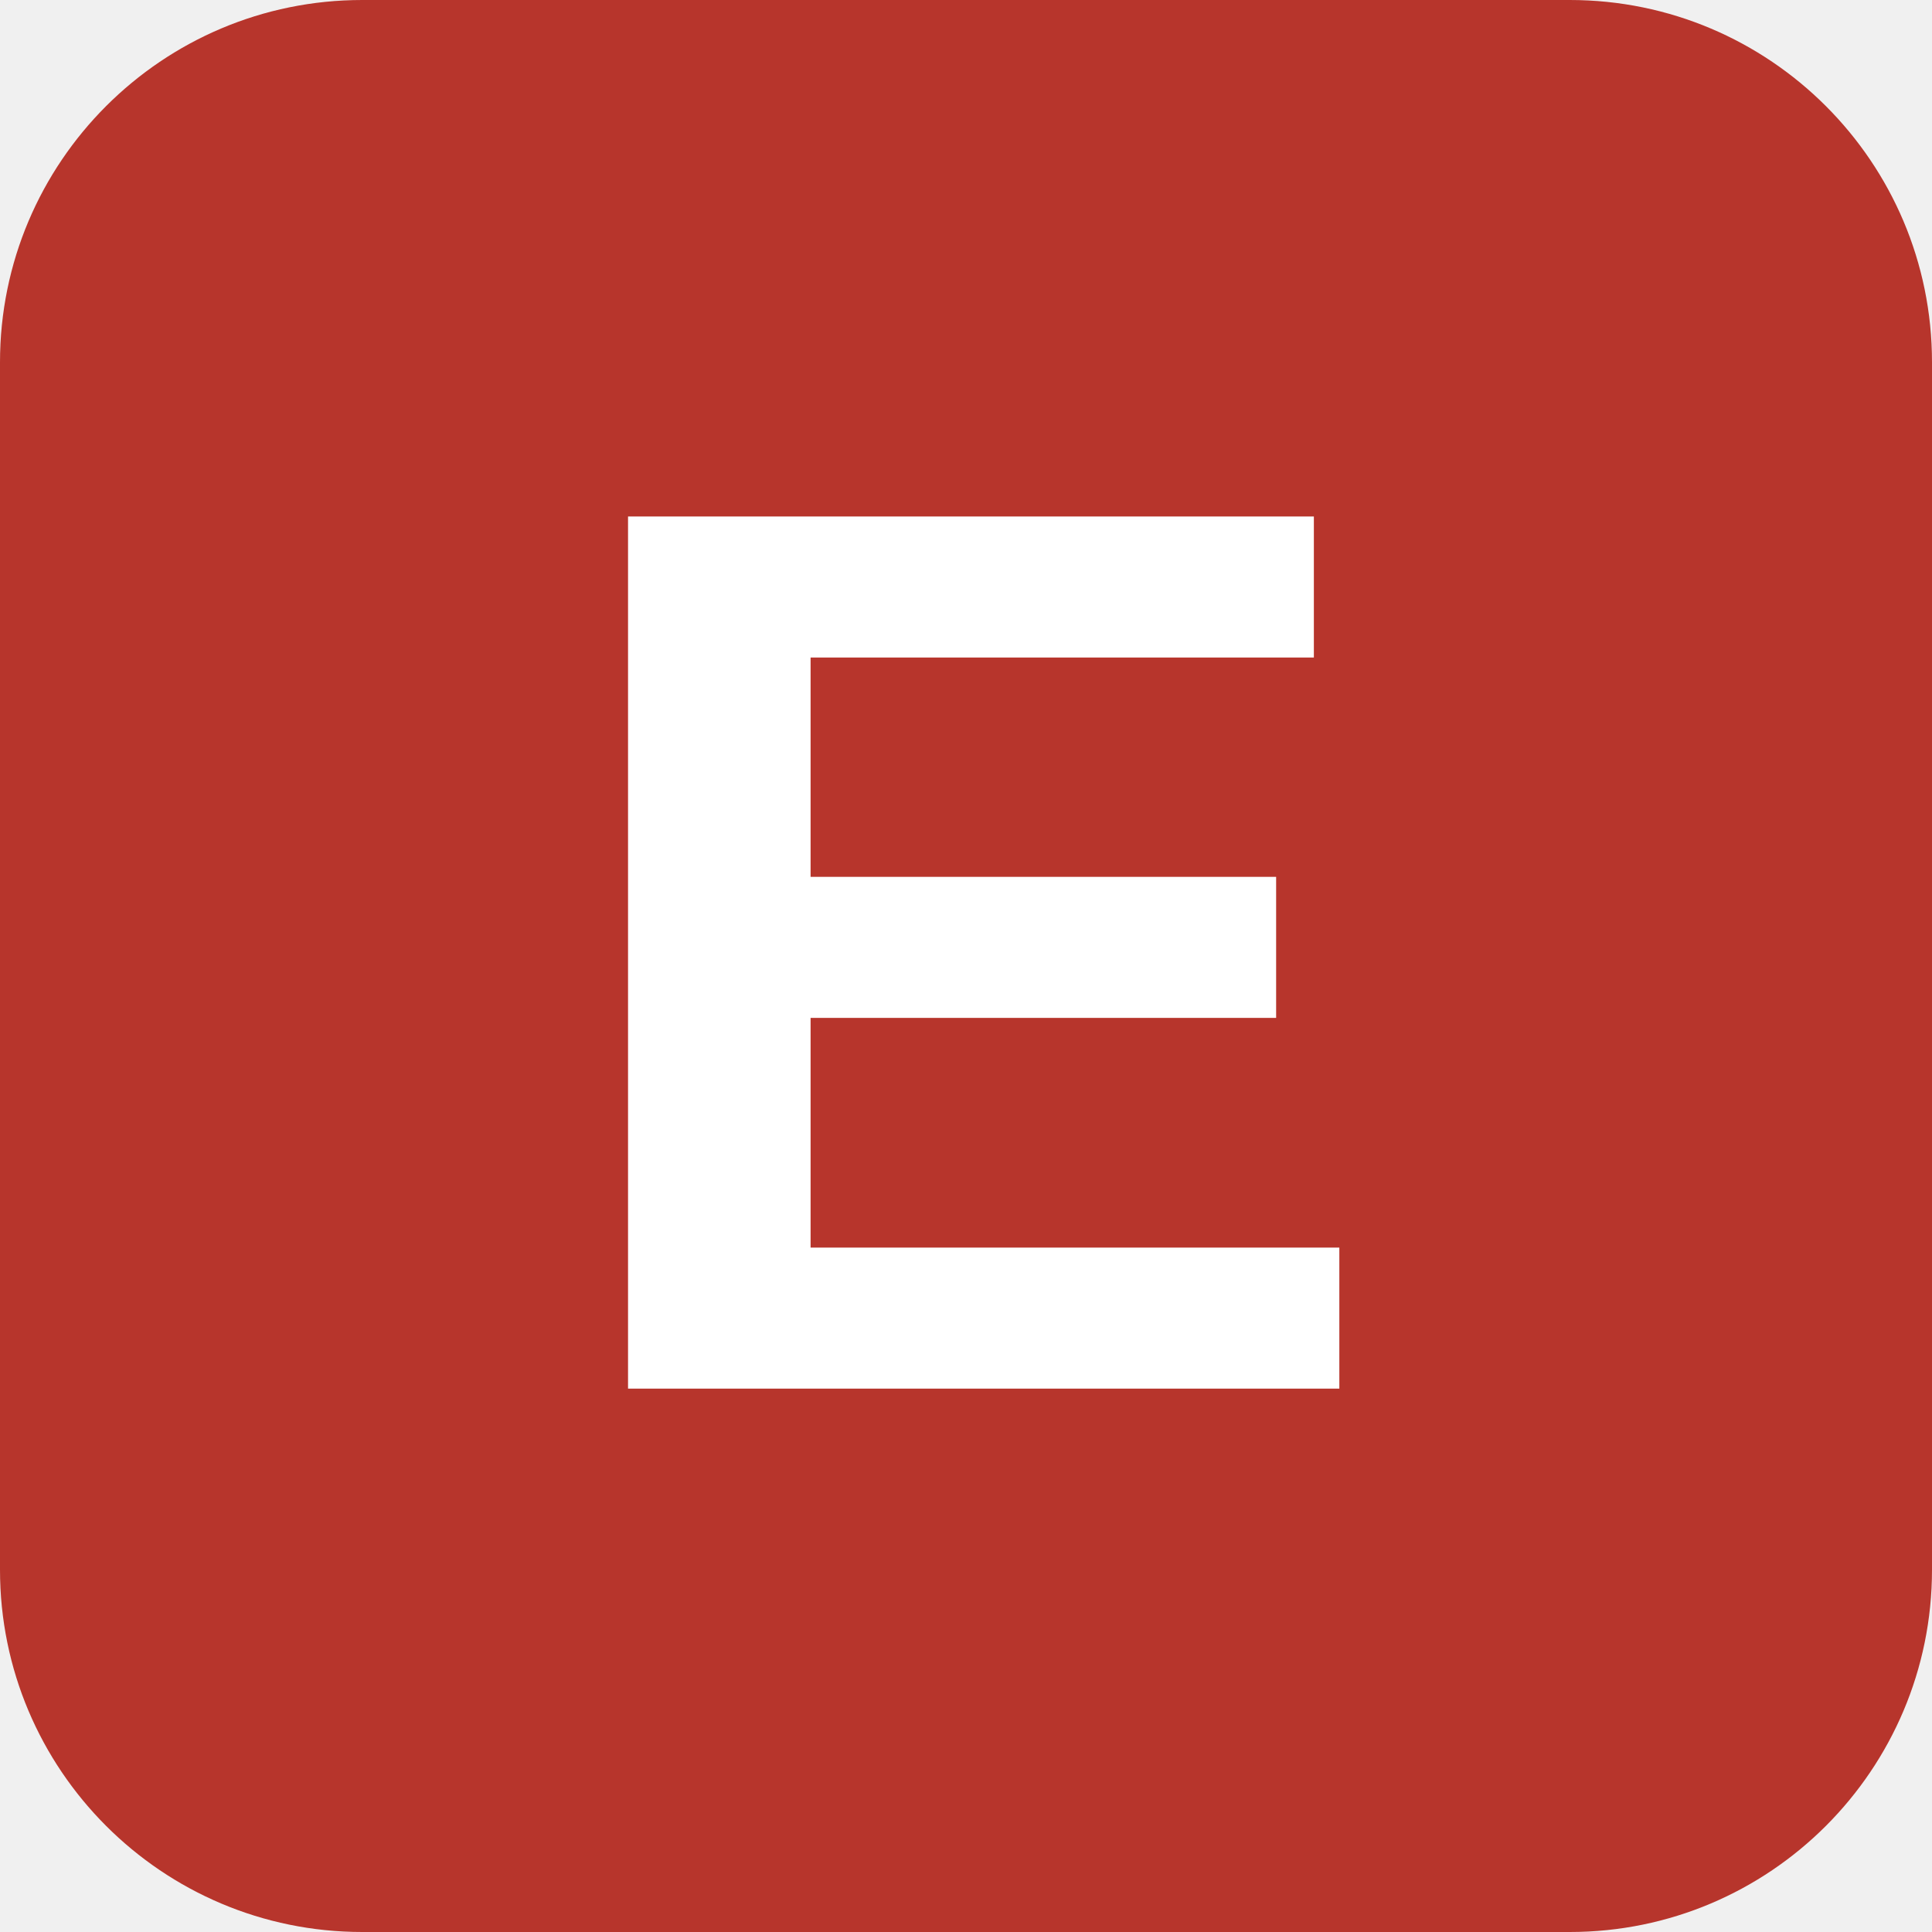
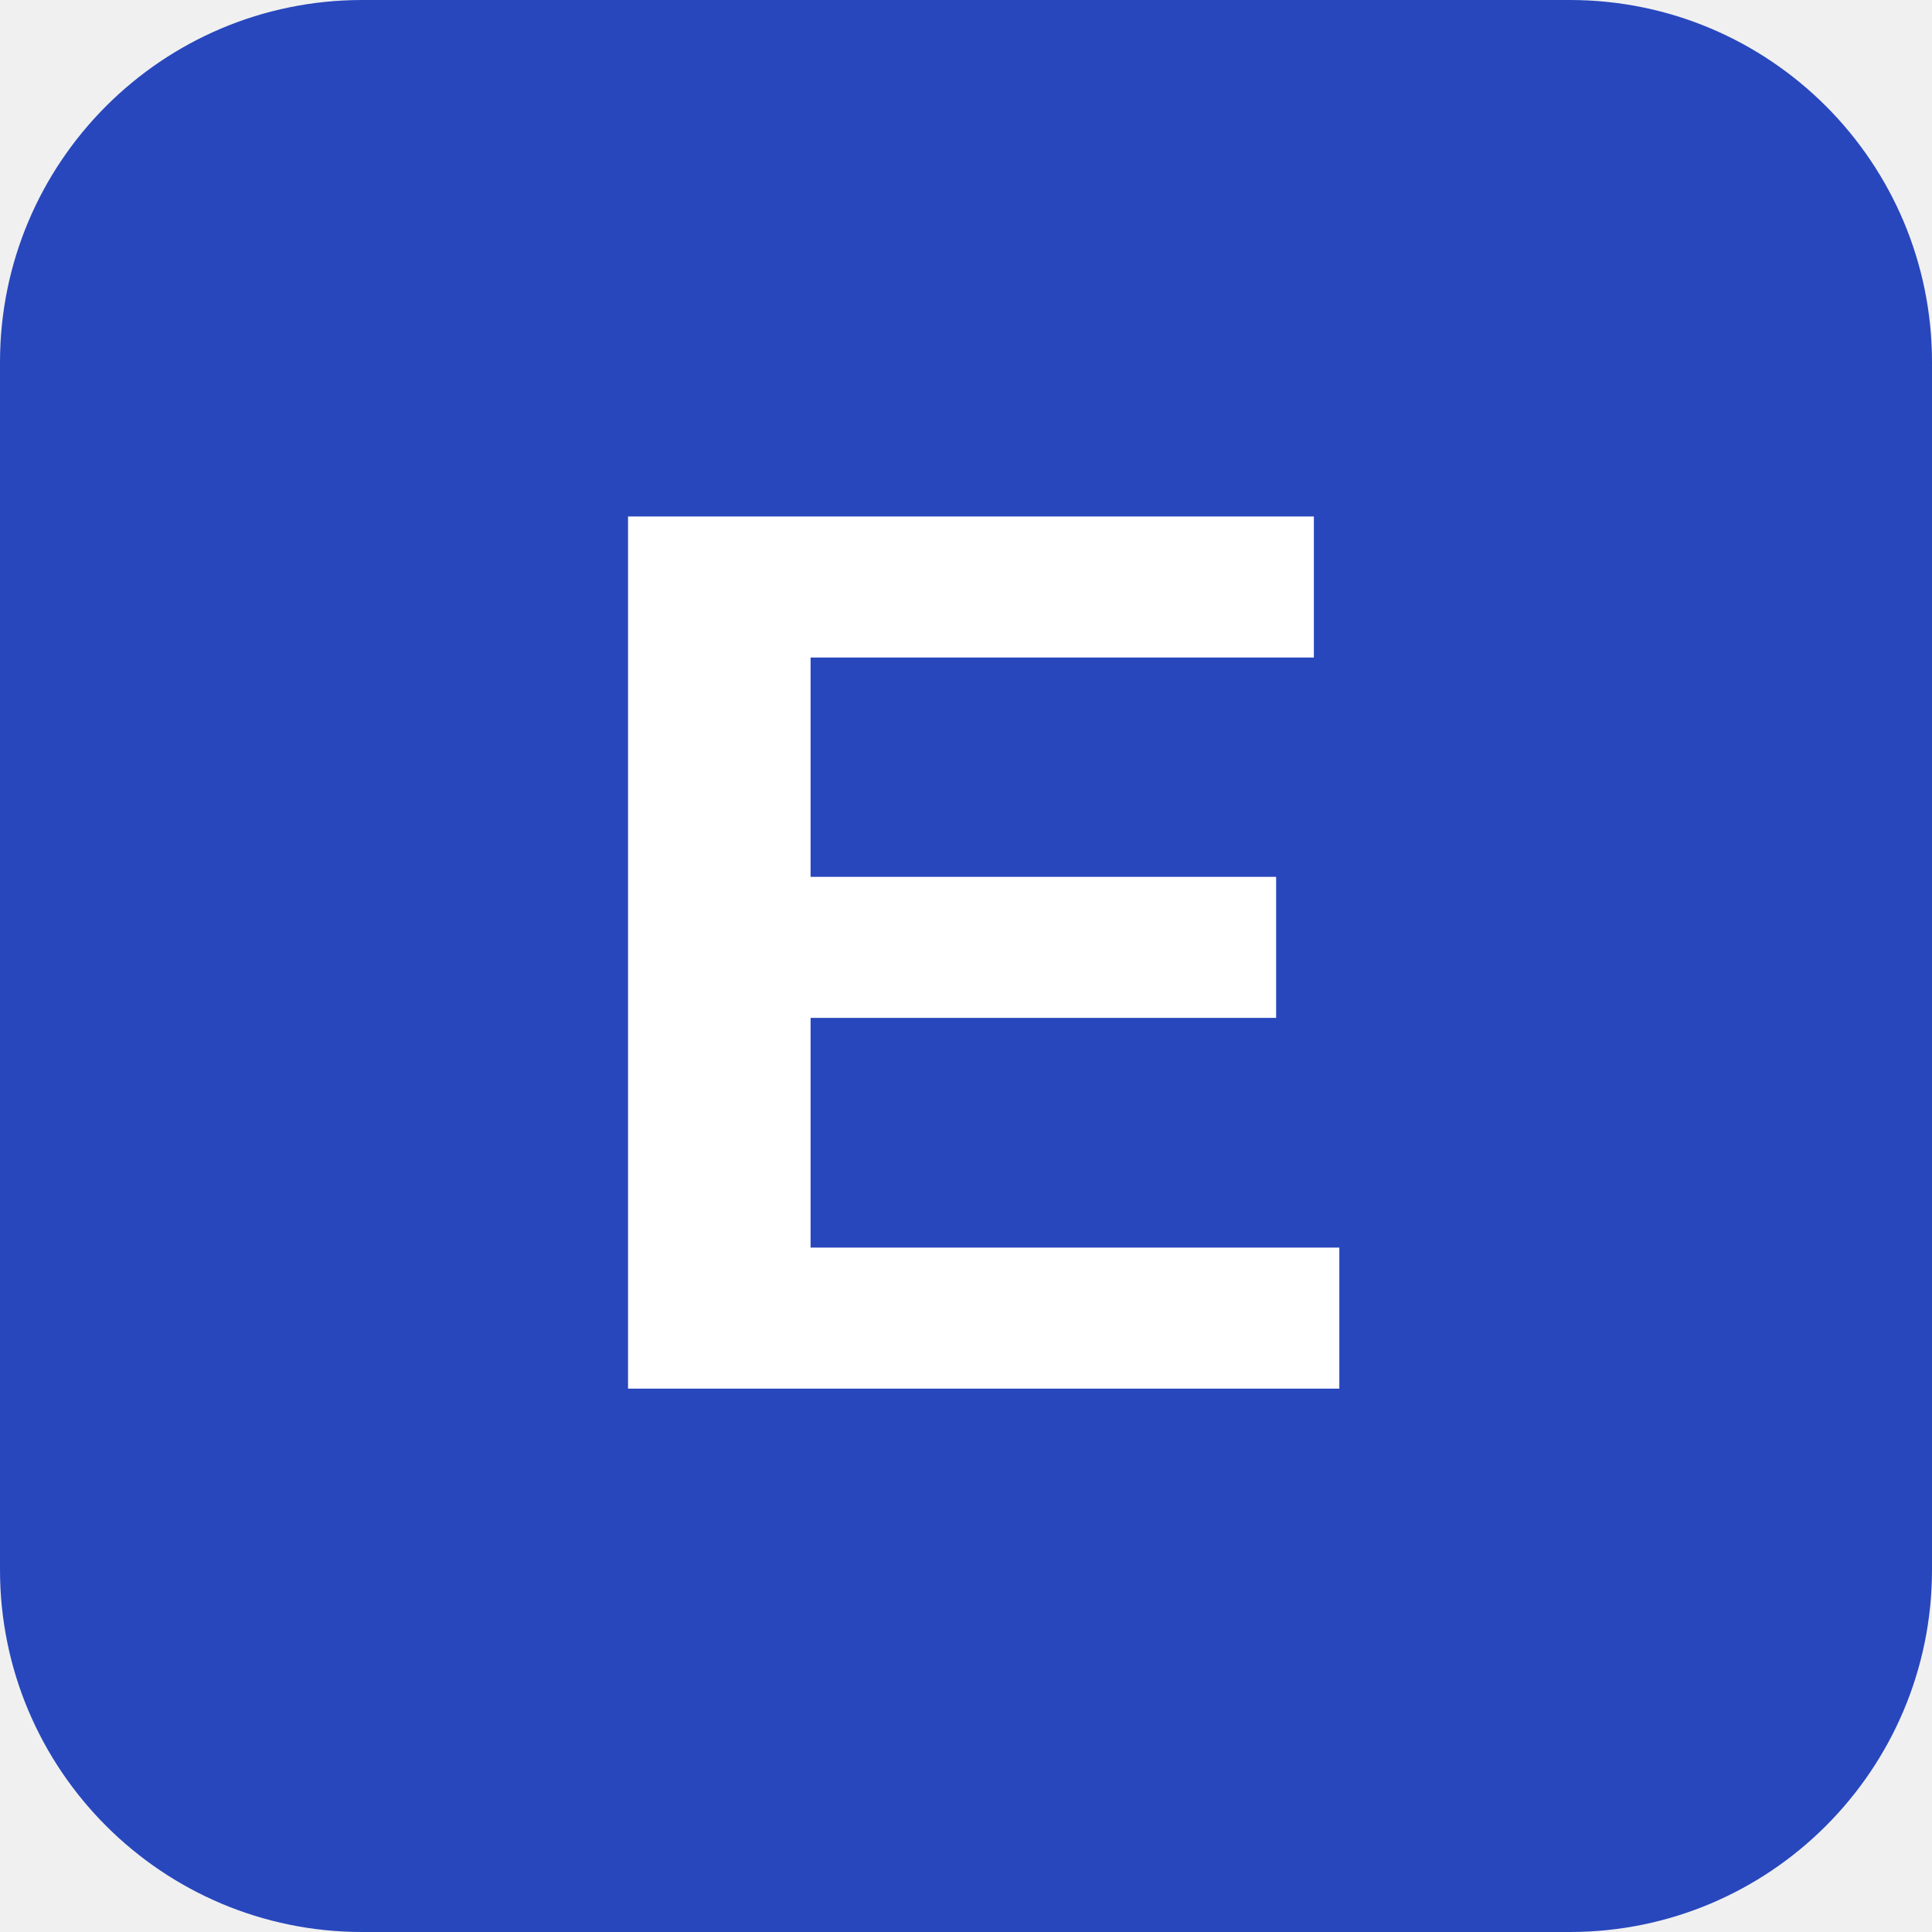
<svg xmlns="http://www.w3.org/2000/svg" viewBox="0 0 64 64">
-   <rect width="64" height="64" rx="12" fill="#b7352c" />
+   <rect width="64" height="64" rx="12" fill="#2847bd" />
  <text x="32" y="46" text-anchor="middle" font-family="Arial,sans-serif" font-size="42" font-weight="700" fill="#fff">E</text>
</svg>
